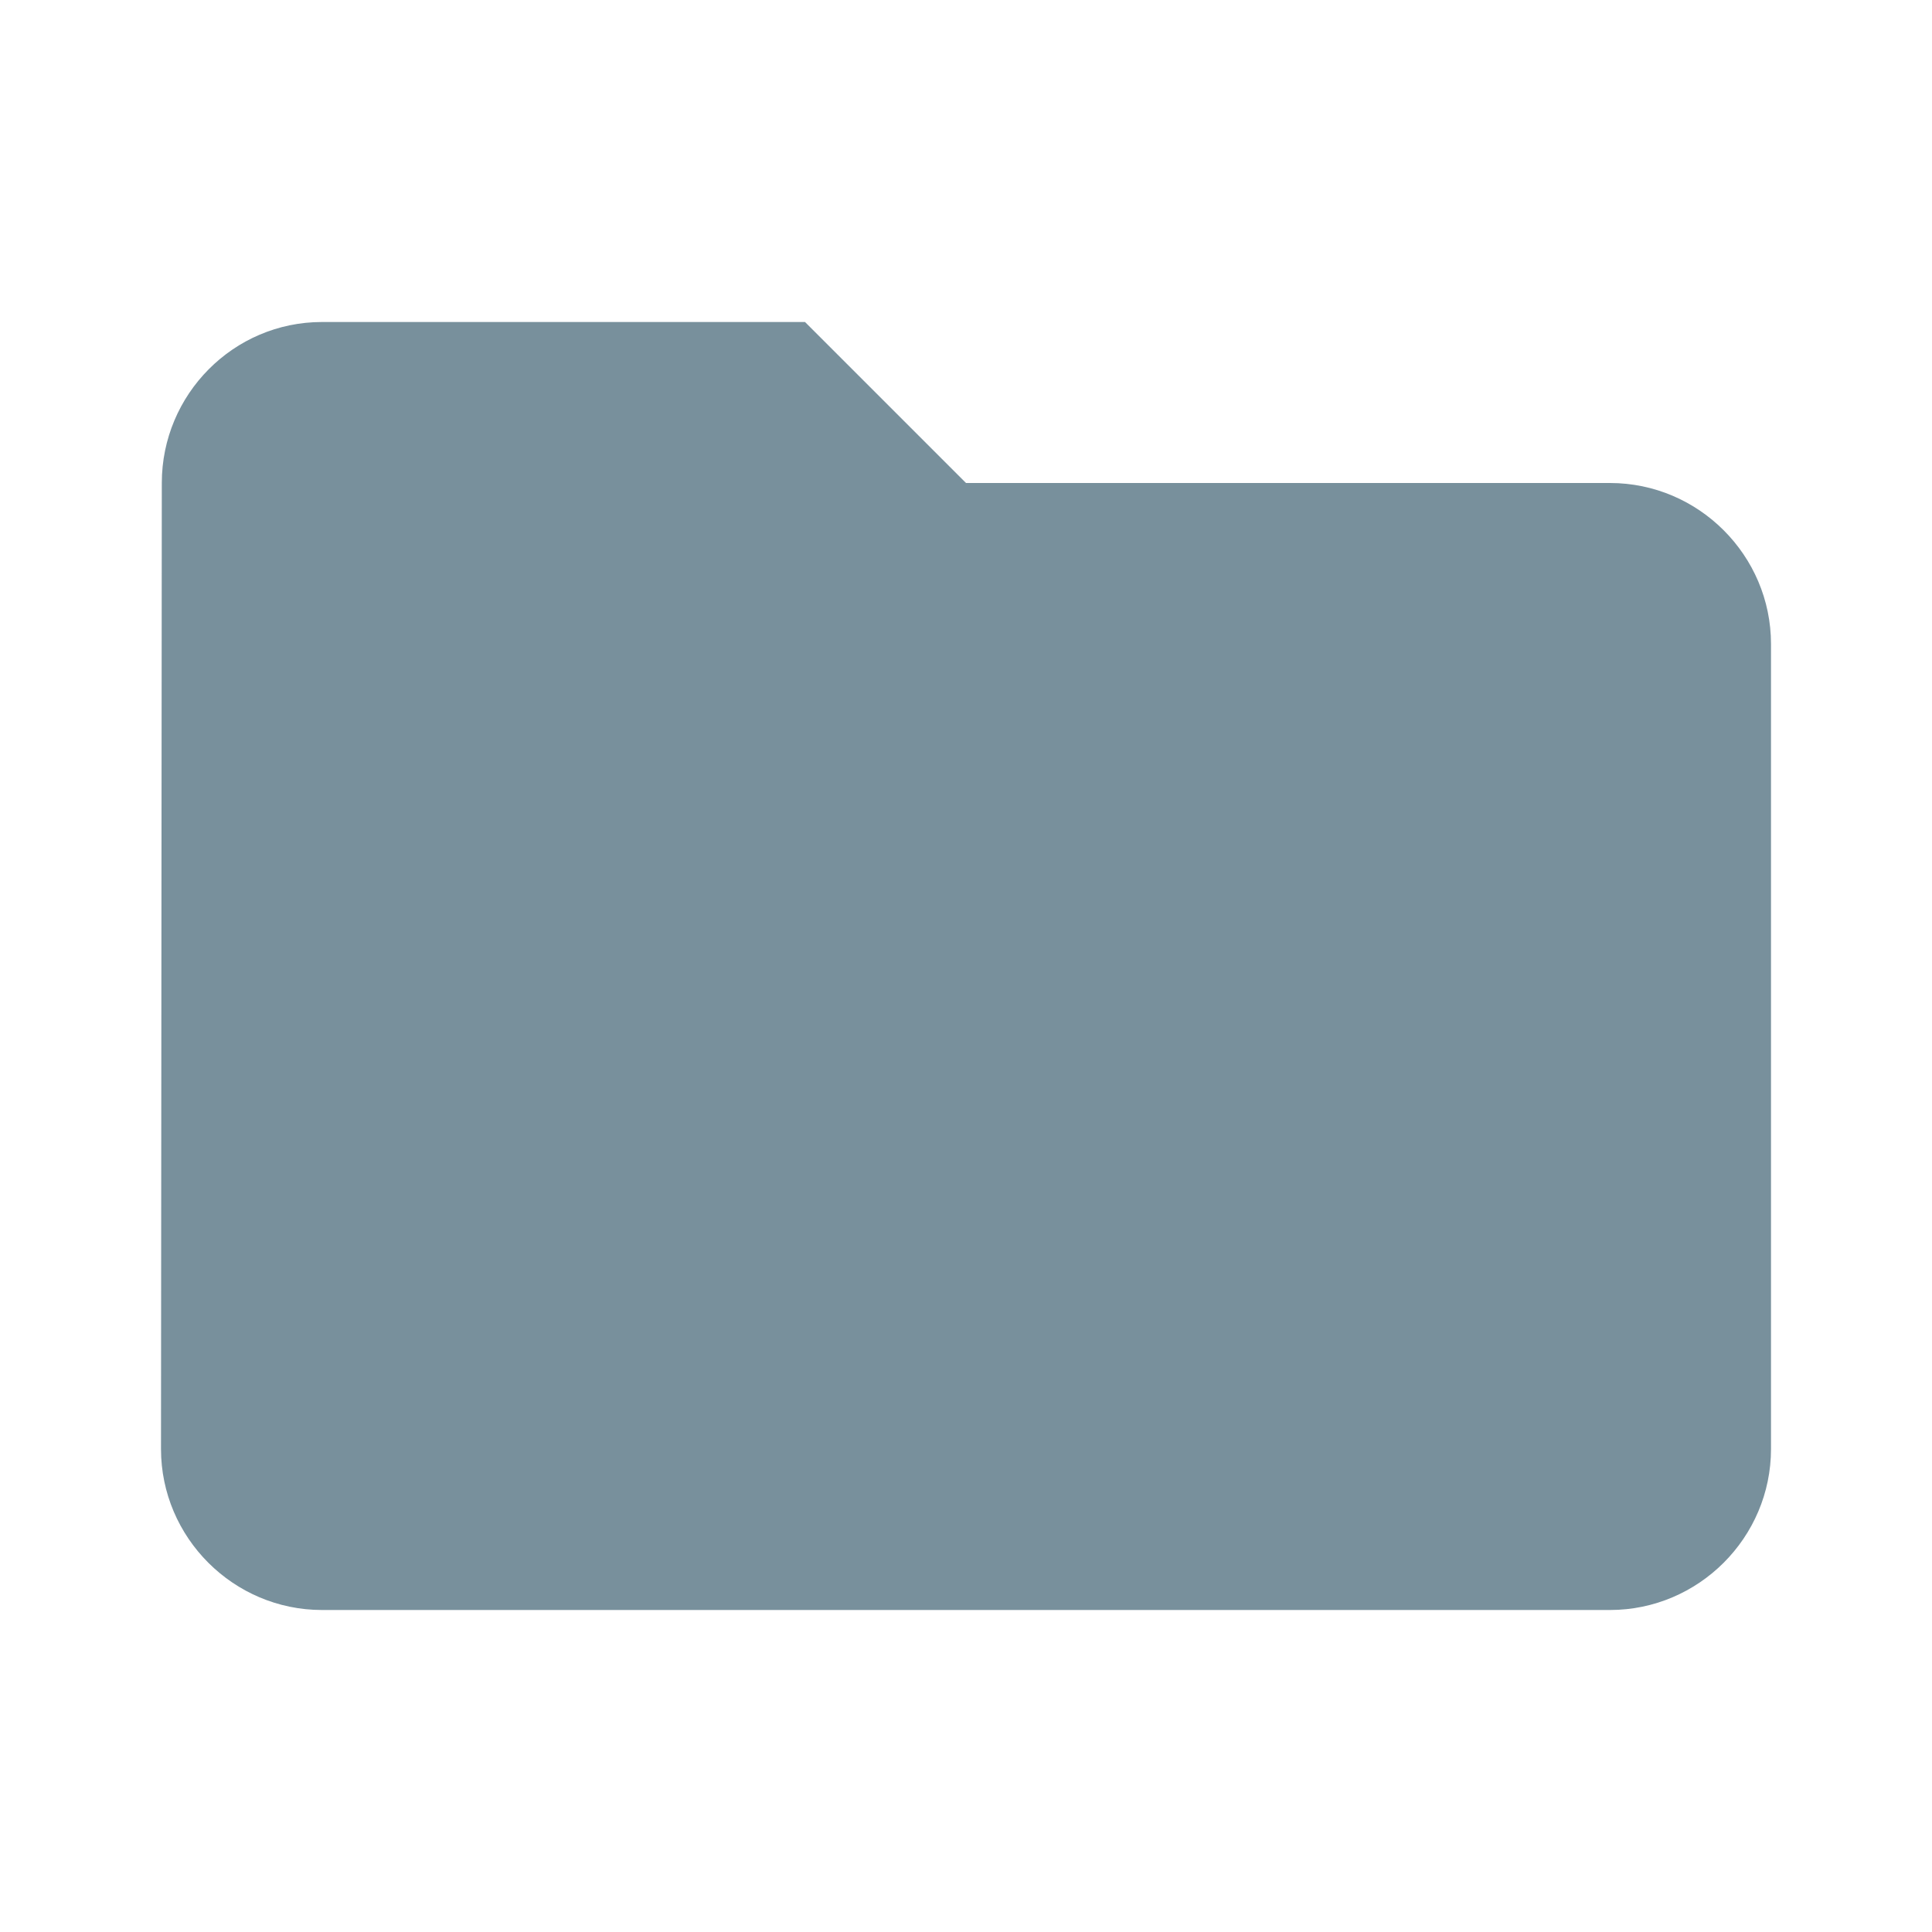
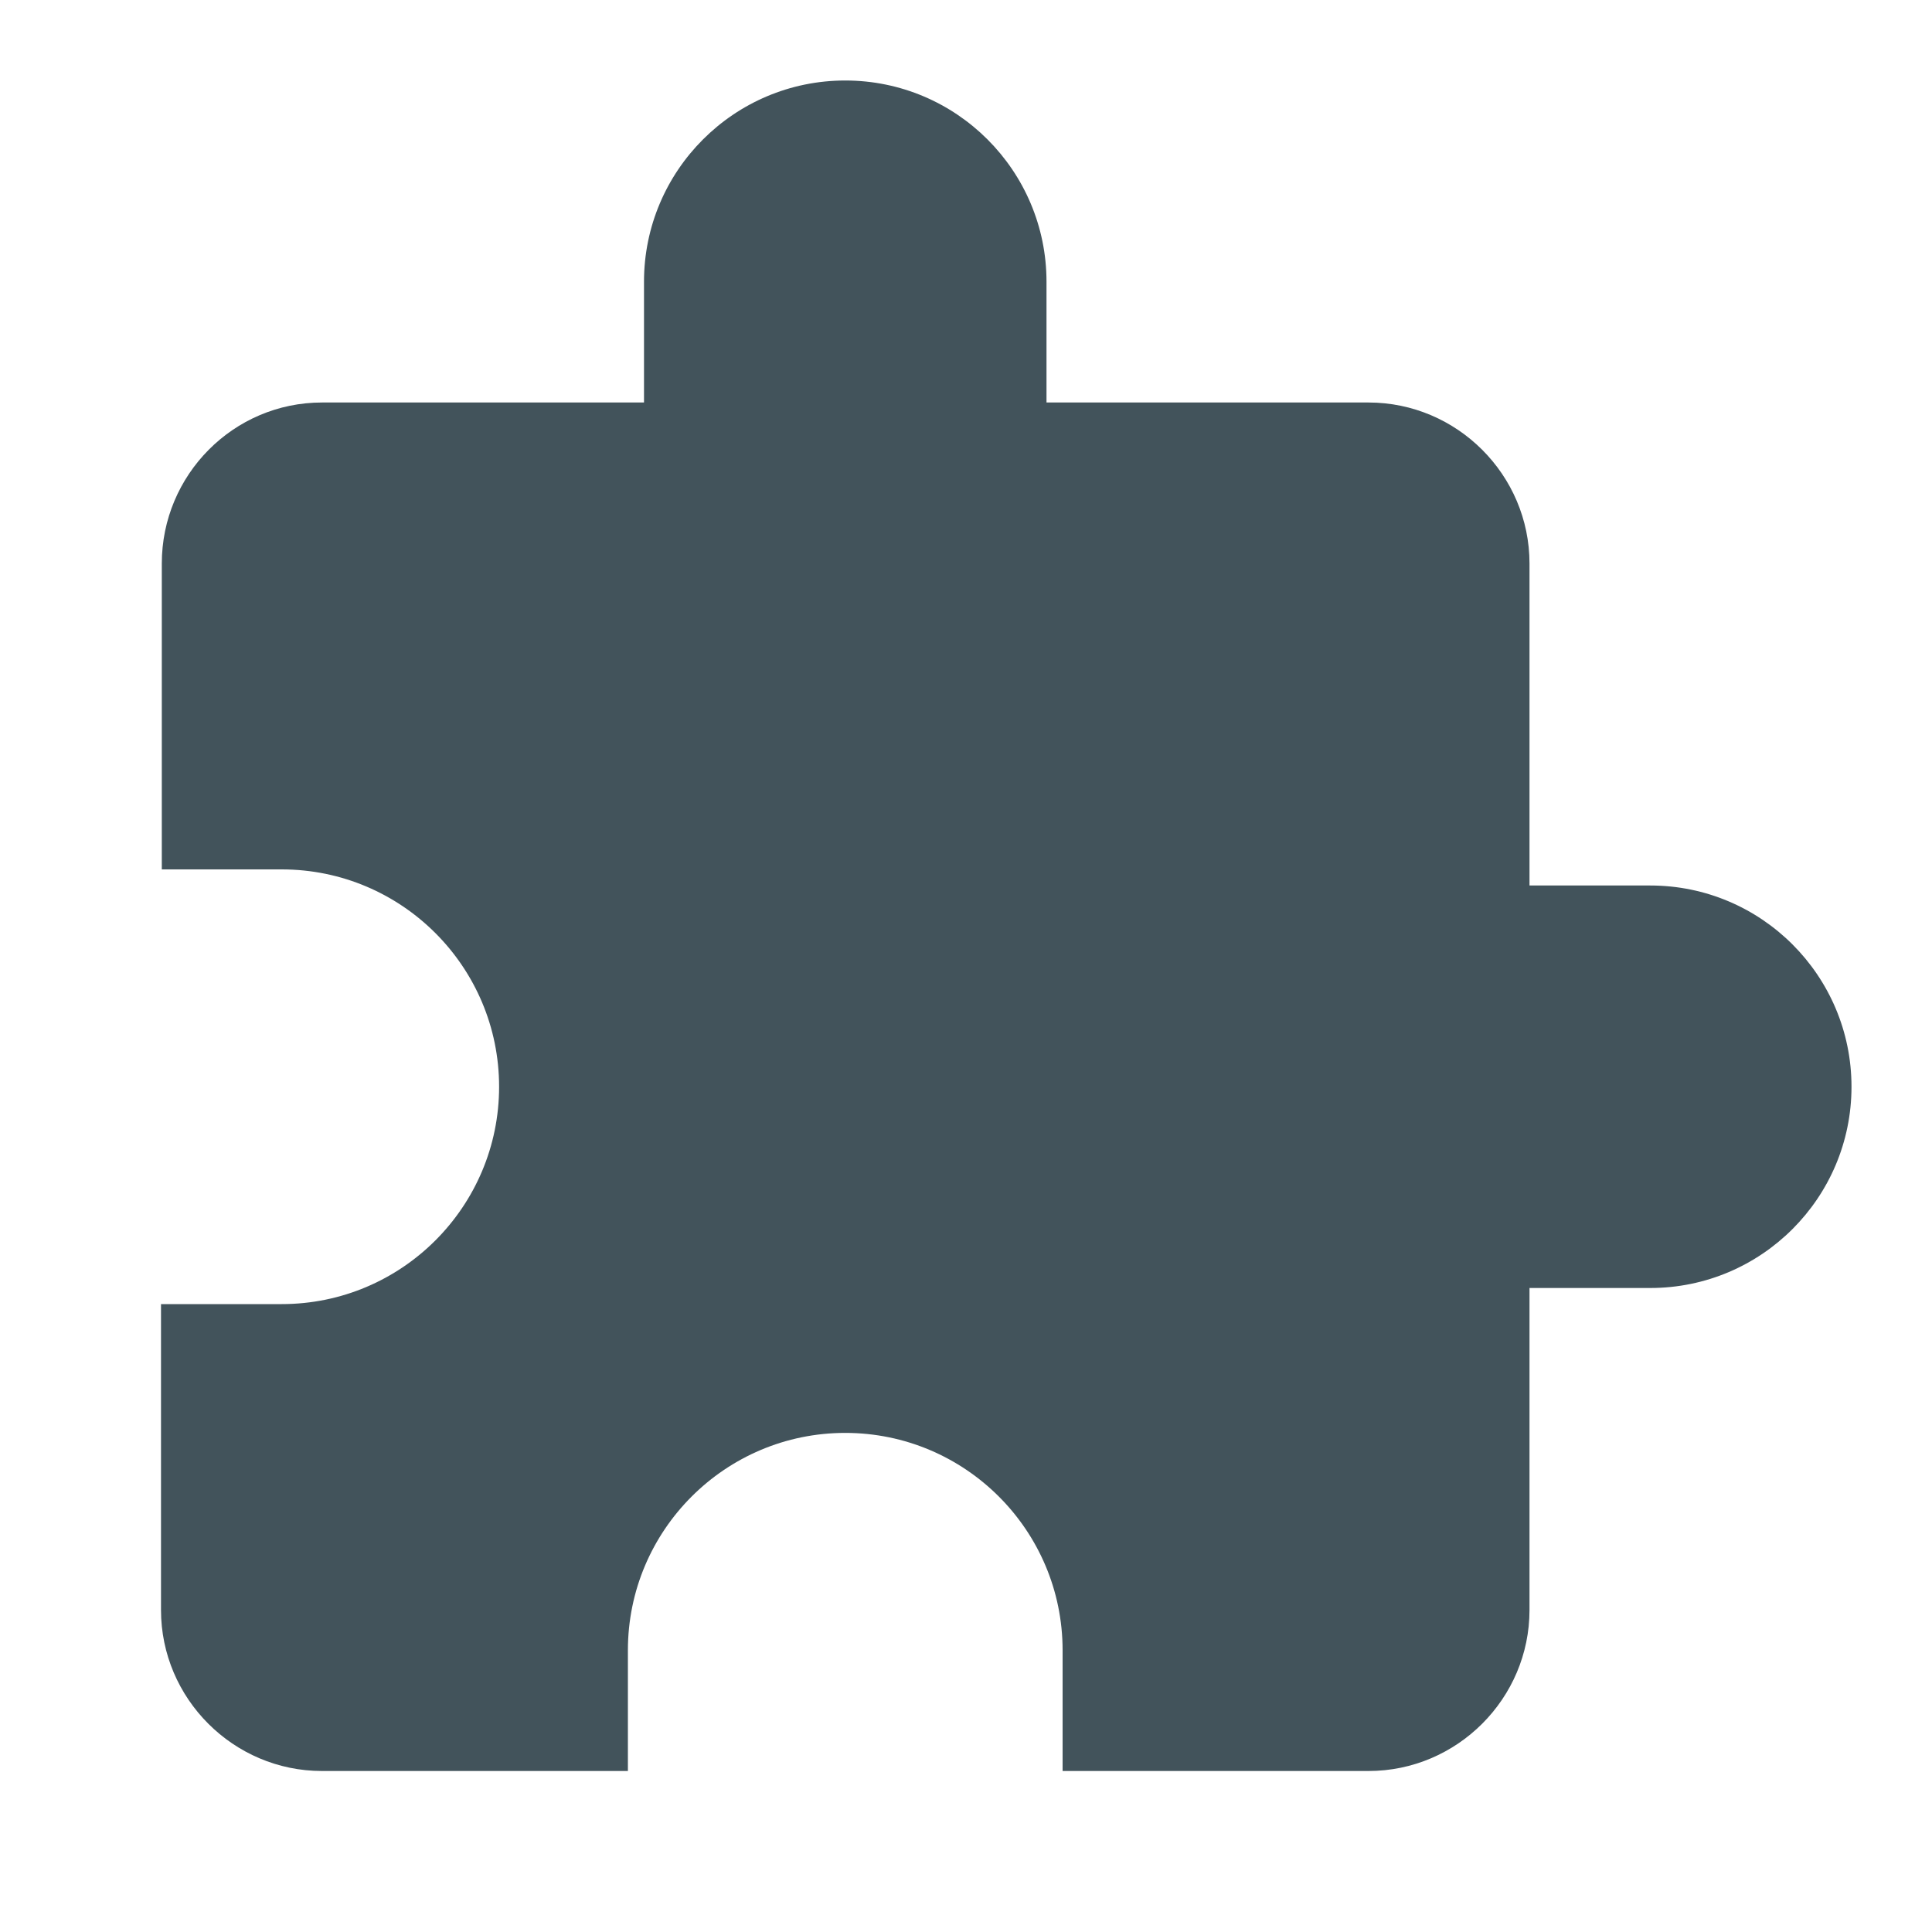
- <svg xmlns="http://www.w3.org/2000/svg" width="24" height="24" viewBox="0 0 24 24" fill="#78909c">
-   <path d="M10 4H4c-1.1 0-1.99.9-1.99 2L2 18c0 1.1.9 2 2 2h16c1.1 0 2-.9 2-2V8c0-1.1-.9-2-2-2h-8l-2-2z" />
+ <svg xmlns="http://www.w3.org/2000/svg" width="24" height="24" viewBox="0 0 24 24" fill="#42535b">
  <path d="M0 0h24v24H0z" fill="none" />
+   <path d="M20.5 11H19V7c0-1.1-.9-2-2-2h-4V3.5C13 2.12 11.88 1 10.5 1S8 2.12 8 3.5V5H4c-1.1 0-1.99.9-1.99 2v3.8H3.5c1.49 0 2.7 1.21 2.7 2.7s-1.21 2.7-2.7 2.7H2V20c0 1.1.9 2 2 2h3.8v-1.5c0-1.49 1.21-2.7 2.7-2.7 1.49 0 2.7 1.21 2.7 2.7V22H17c1.1 0 2-.9 2-2v-4h1.5c1.38 0 2.5-1.12 2.5-2.5S21.88 11 20.5 11z" />
</svg>
